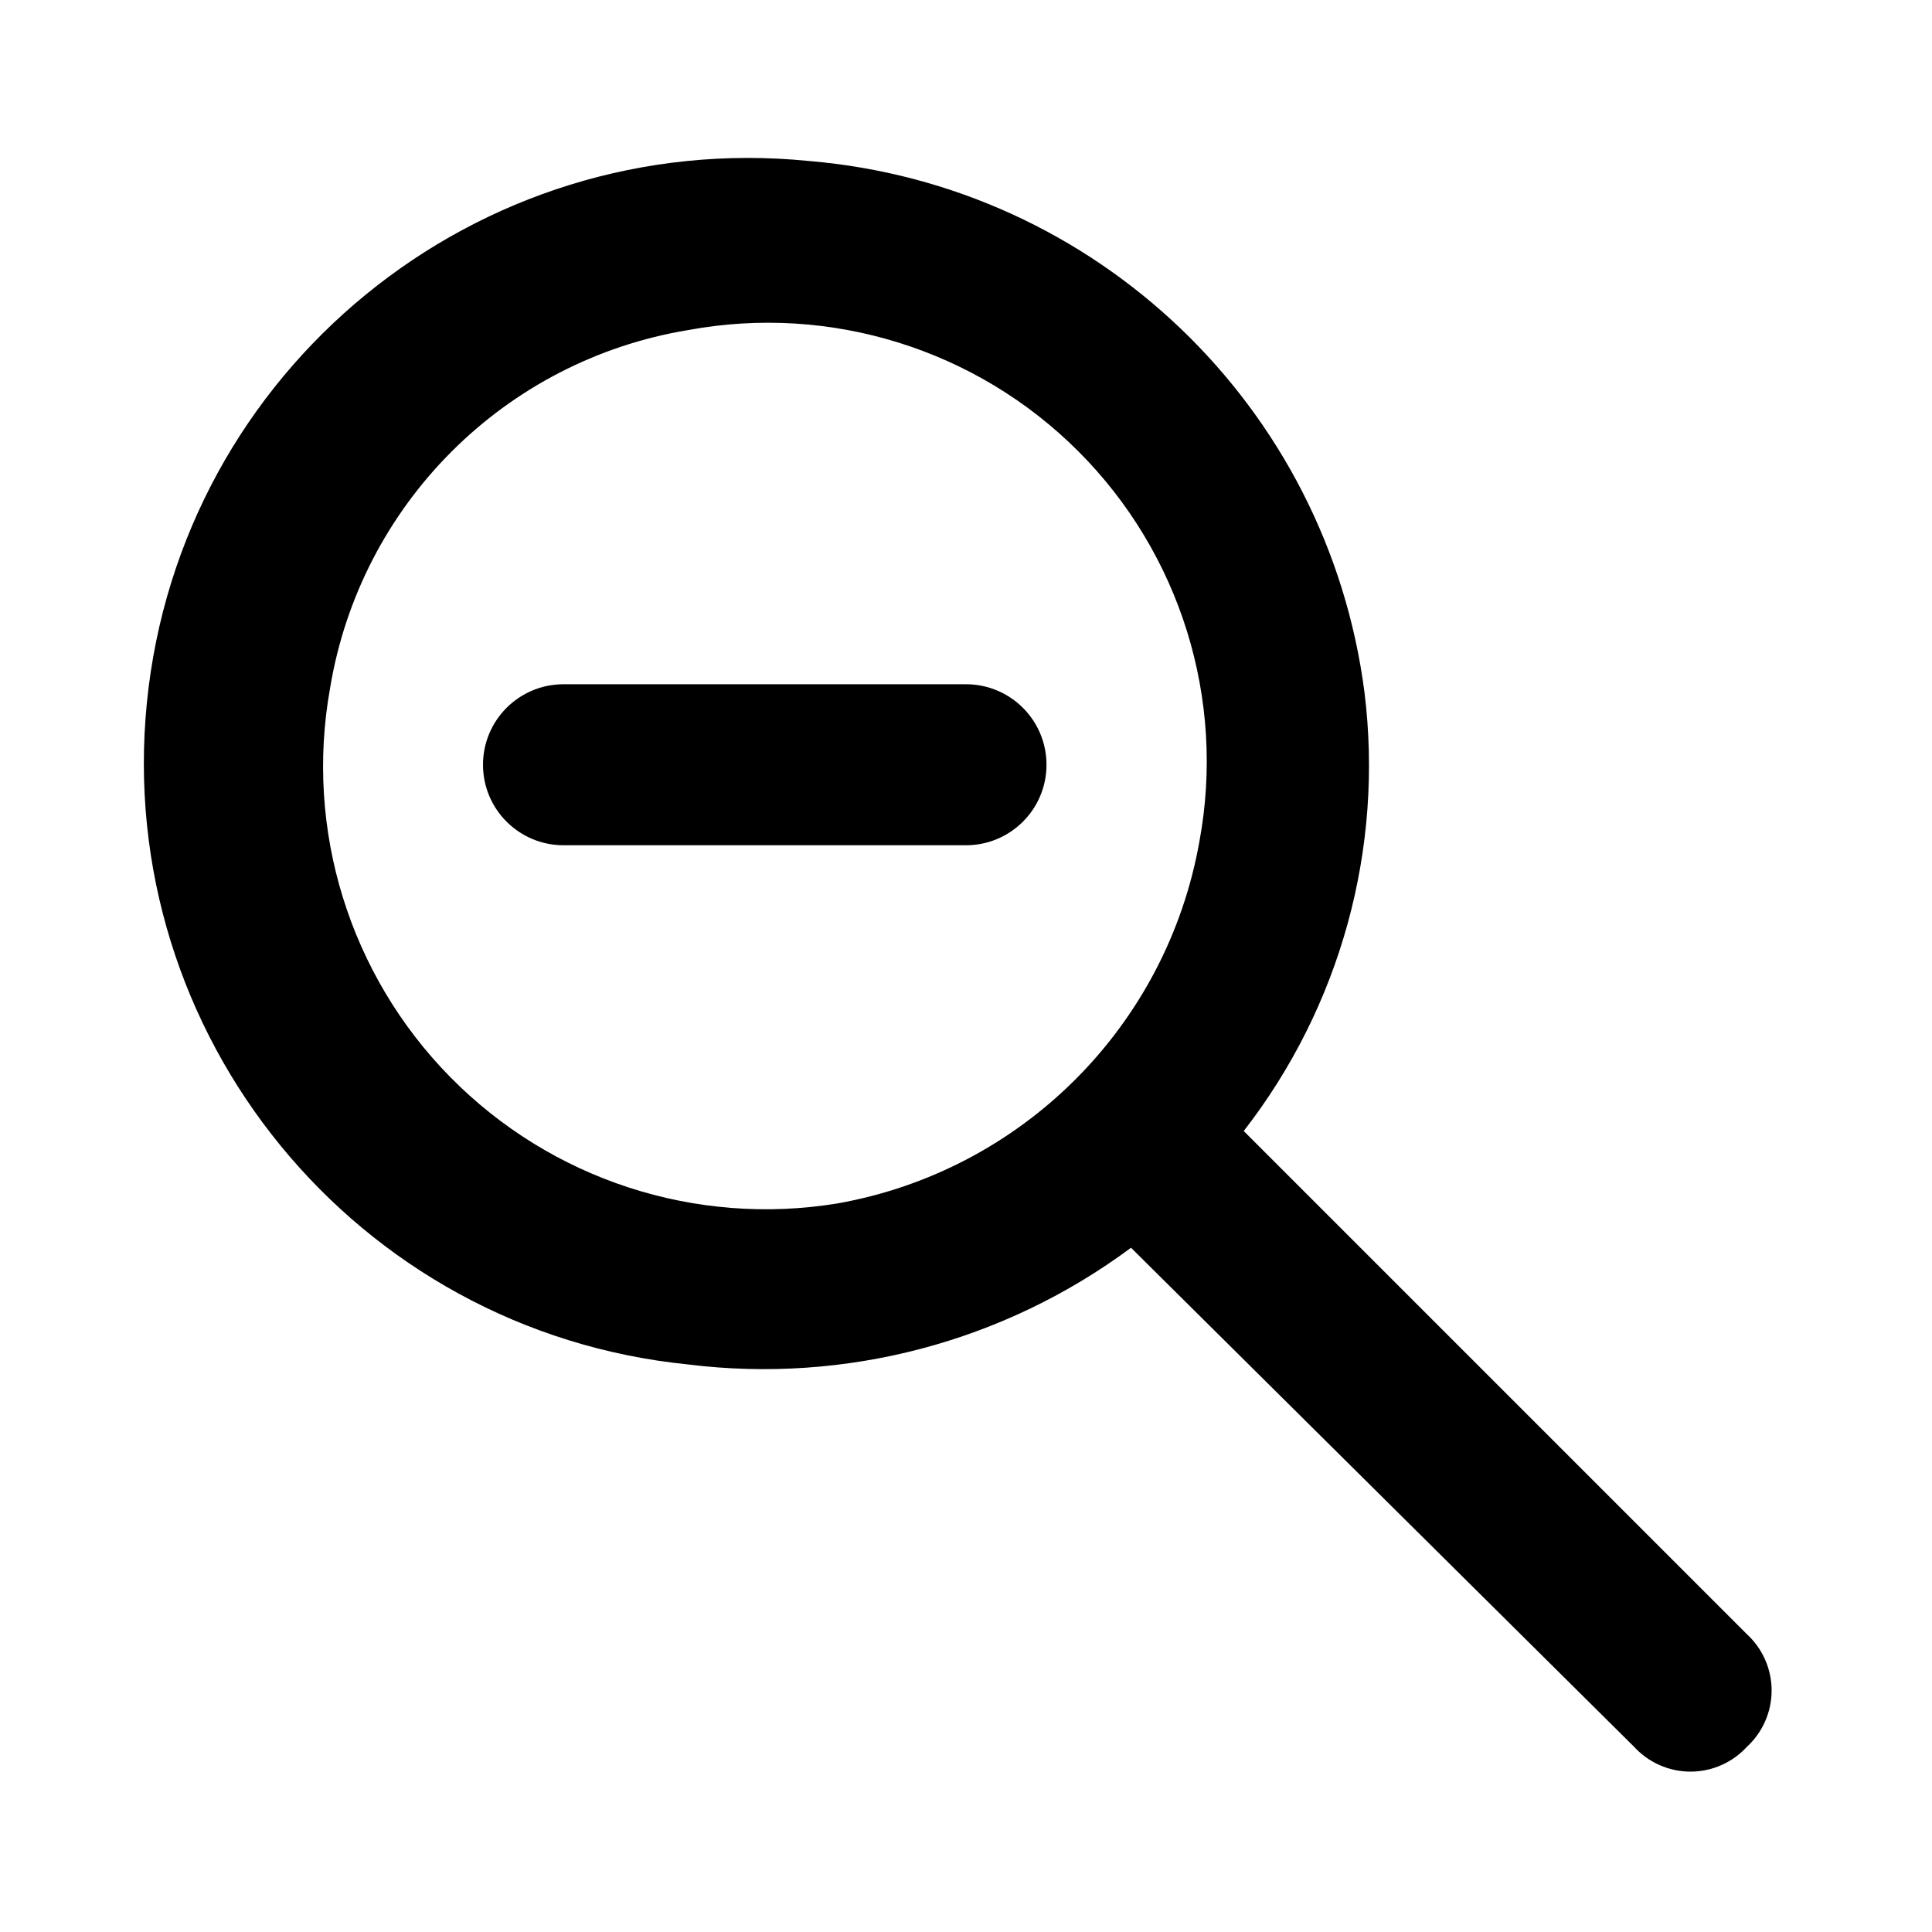
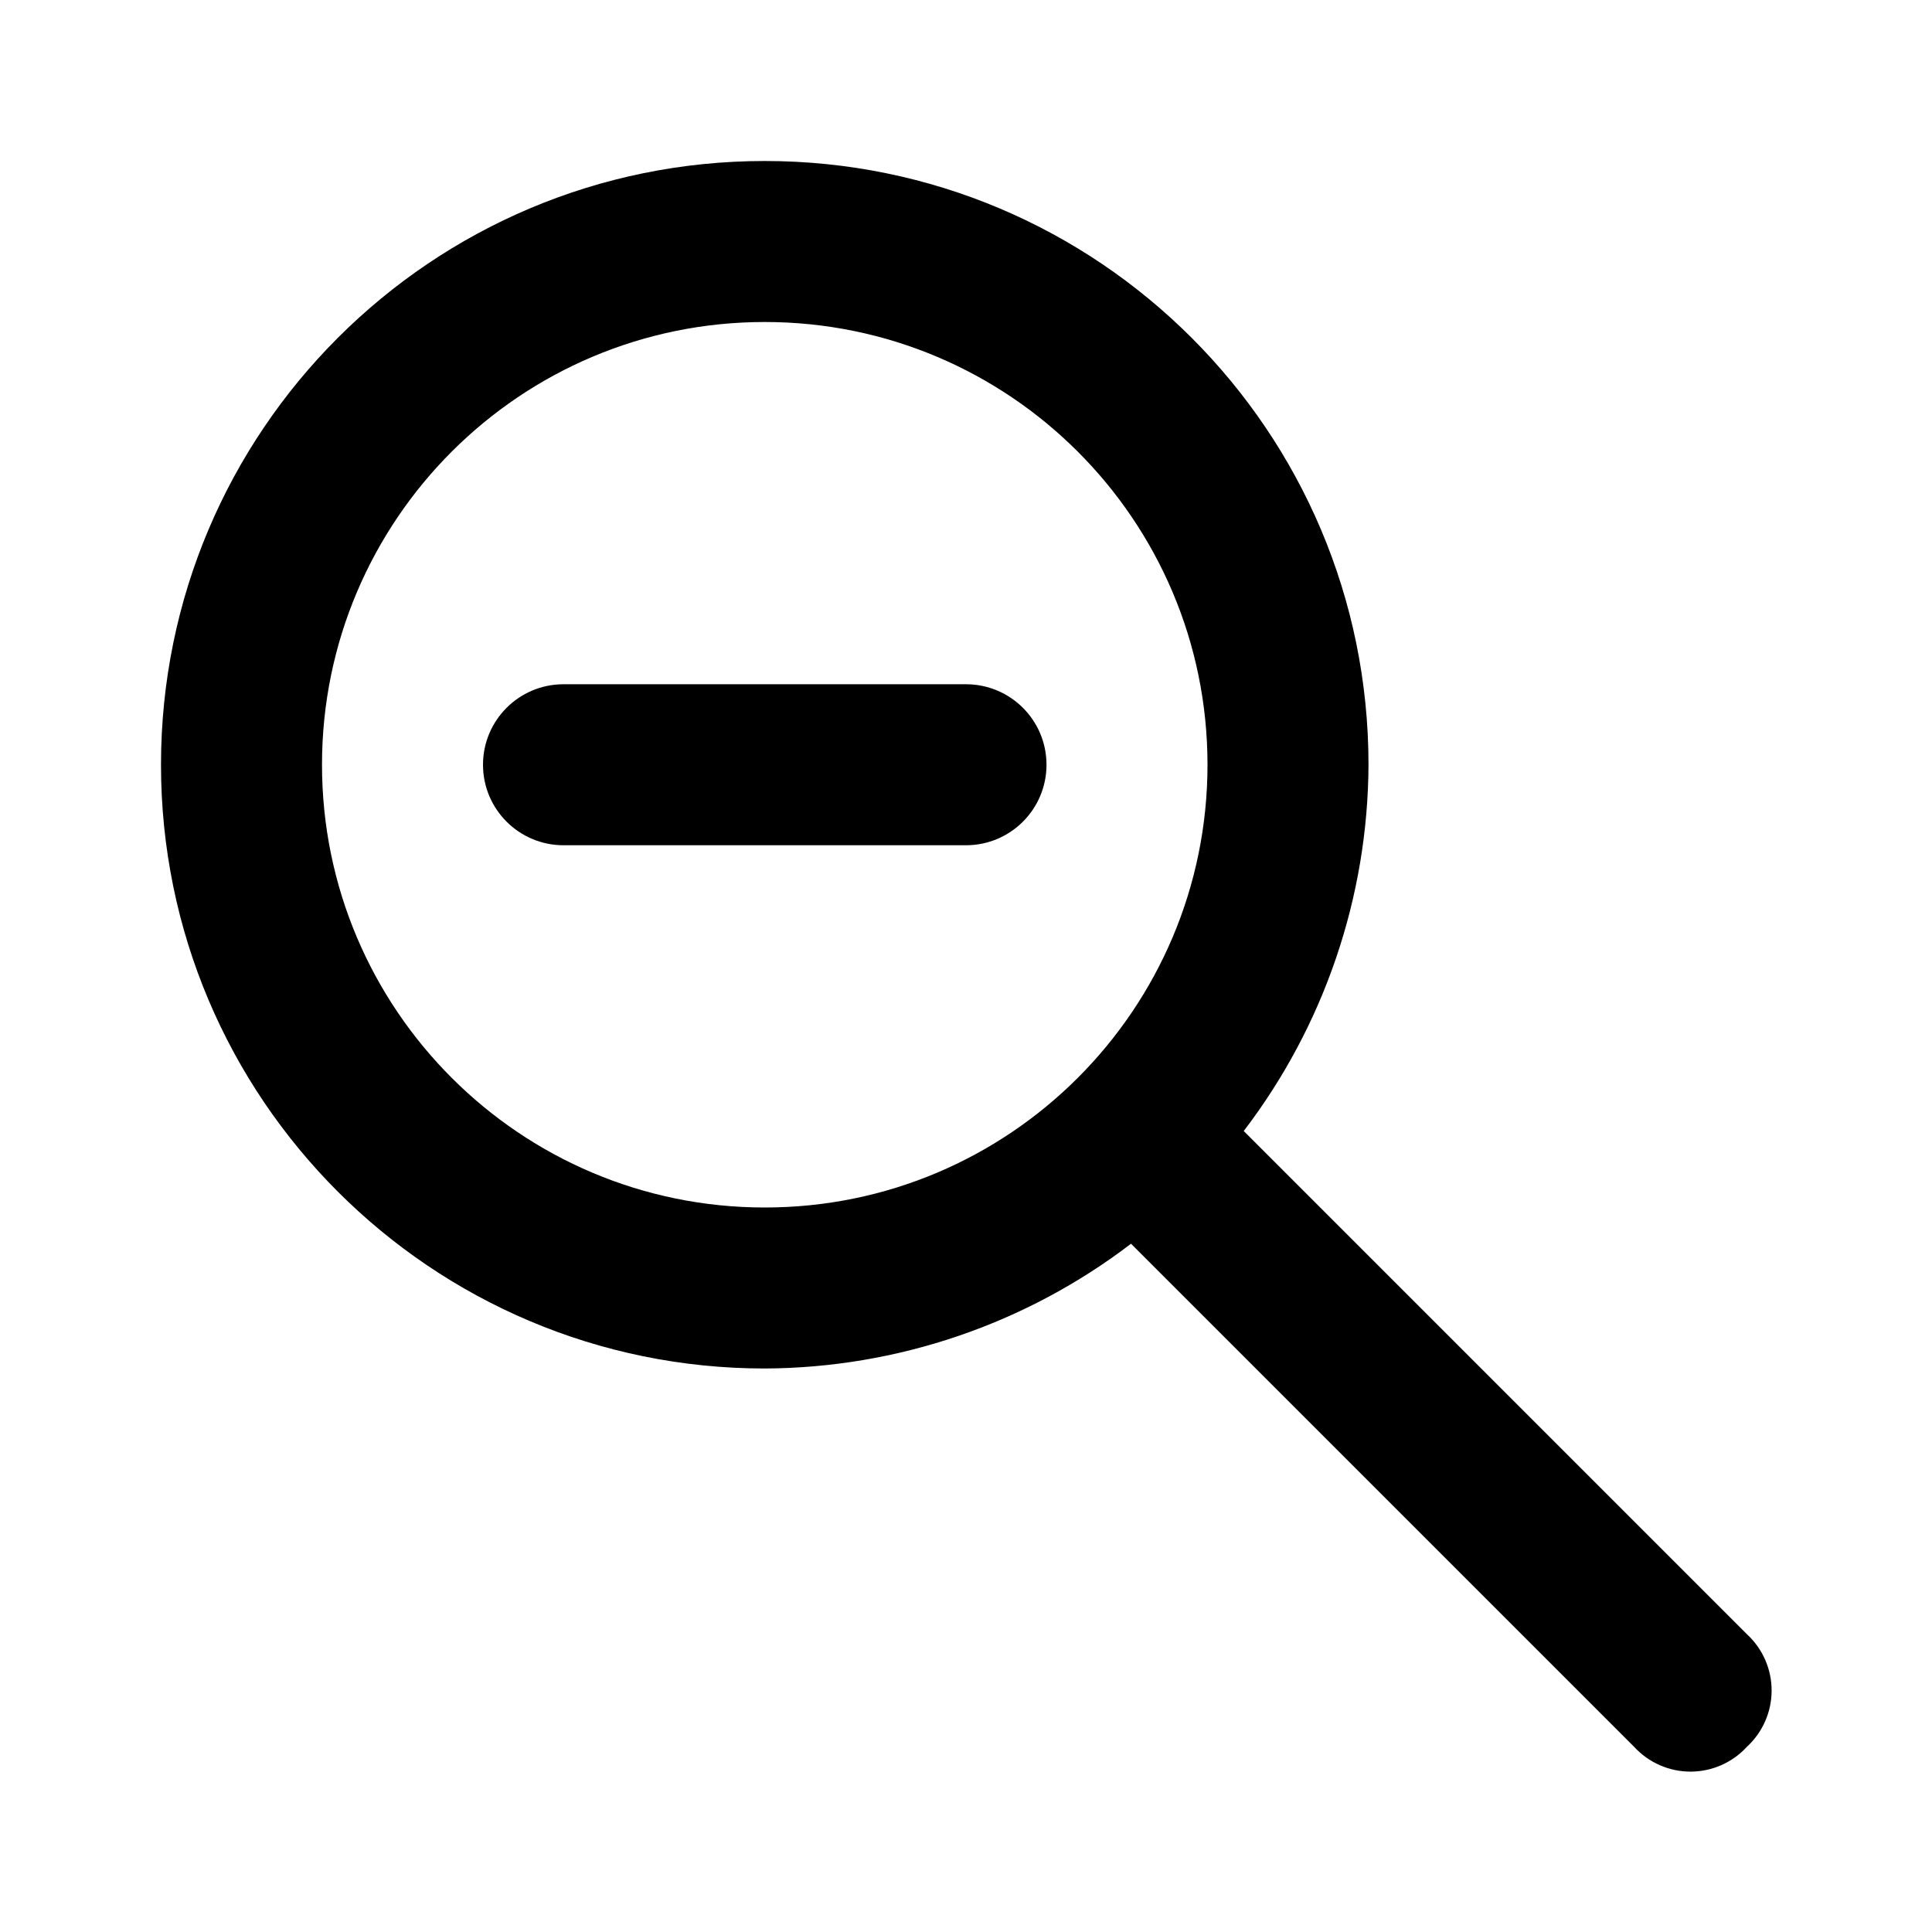
<svg xmlns="http://www.w3.org/2000/svg" width="48" height="48" viewBox="0 0 48 48">
  <g id="Layer_2" data-name="Layer 2">
    <g id="invisible_box" data-name="invisible box">
      <rect width="48" height="48" fill="none" />
    </g>
    <g id="icons_Q2" data-name="icons Q2">
-       <path d="M30.9,28.1a14.8,14.8,0,0,0,3-10.9A15.2,15.2,0,0,0,20.1,4a15,15,0,0,0-3,29.9,15.3,15.3,0,0,0,11-2.9L40.6,43.4a1.9,1.9,0,0,0,2.8,0h0a1.9,1.9,0,0,0,0-2.8ZM20.8,29.9A11,11,0,0,1,8.2,17.1a10.8,10.8,0,0,1,8.9-8.9A10.9,10.9,0,0,1,29.8,20.9,11.1,11.1,0,0,1,20.8,29.9Z" />
-       <rect x="12" y="17" width="14" height="4" rx="2" ry="2" />
+       <g>
+         <path d="M24,17H14a2,2,0,0,0,0,4H24a2,2,0,0,0,0-4Z" />
+         <path d="M43.4,40.6,30.9,28.1A15.1,15.1,0,0,0,34,19,15,15,0,1,0,19,34a15.1,15.1,0,0,0,9.1-3.1L40.6,43.4a1.9,1.9,0,0,0,2.8,0A1.9,1.9,0,0,0,43.4,40.6ZM19,30A11,11,0,1,1,30,19,11,11,0,0,1,19,30Z" />
+       </g>
    </g>
  </g>
</svg>
